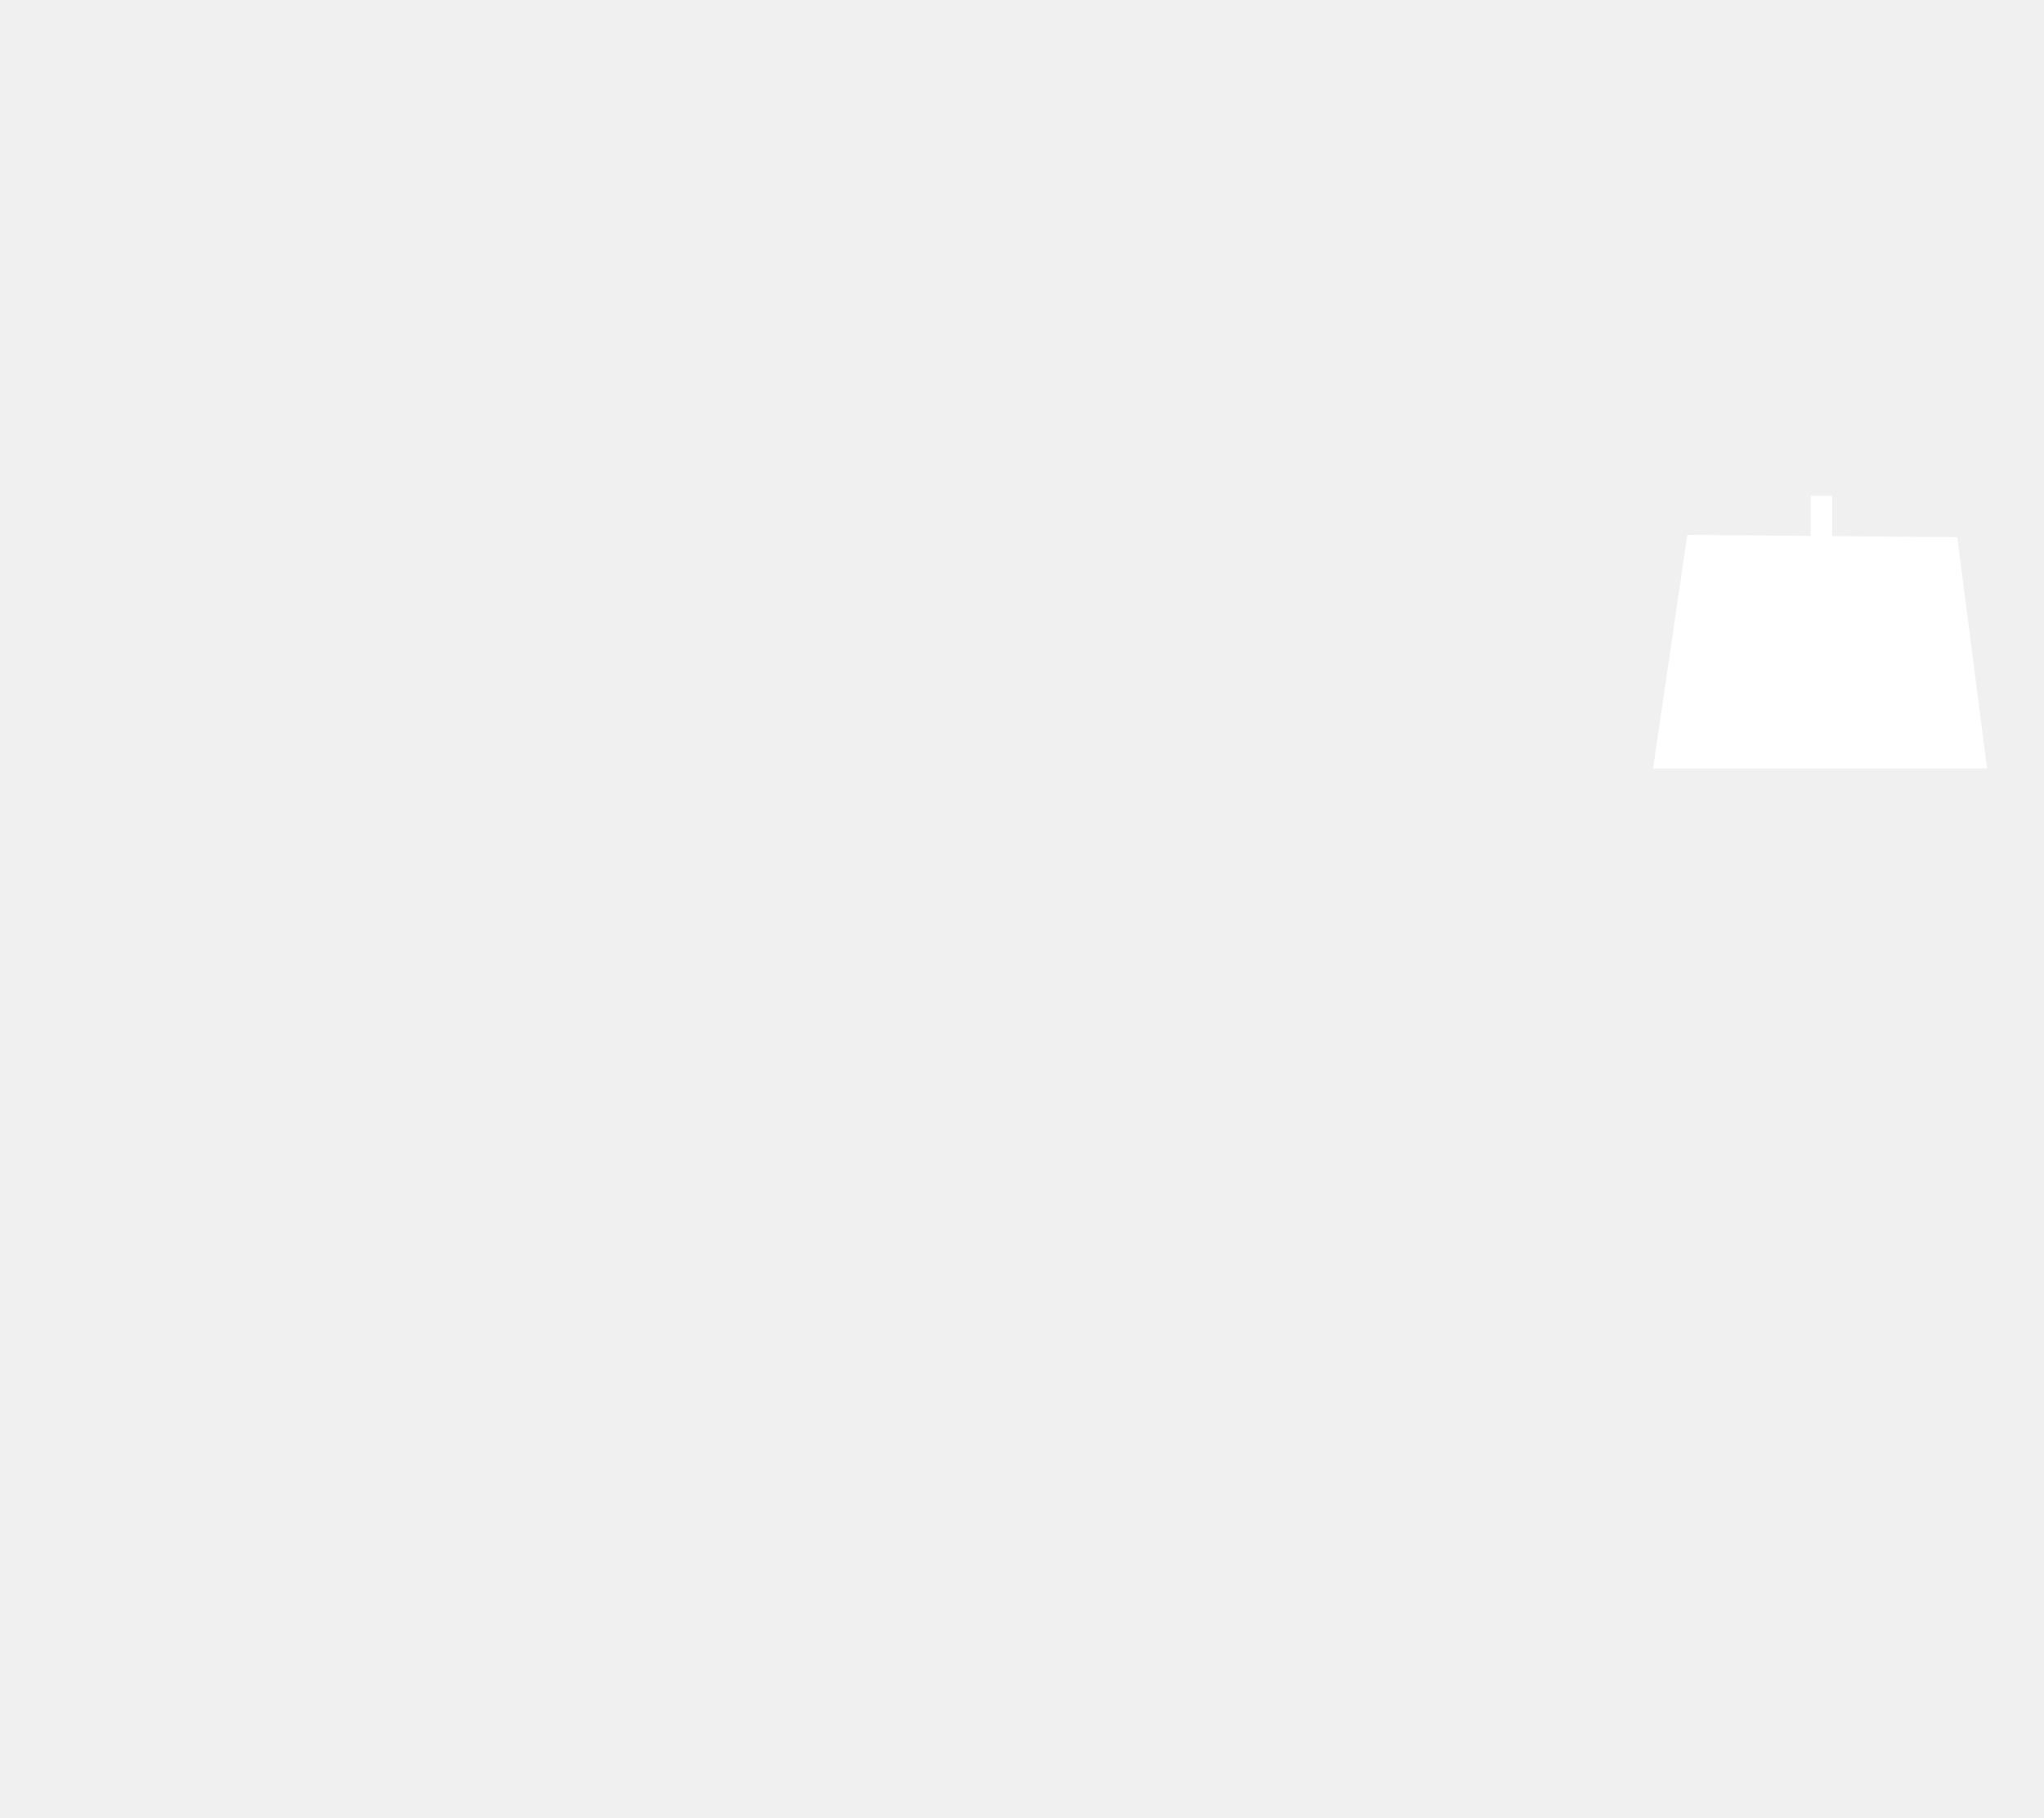
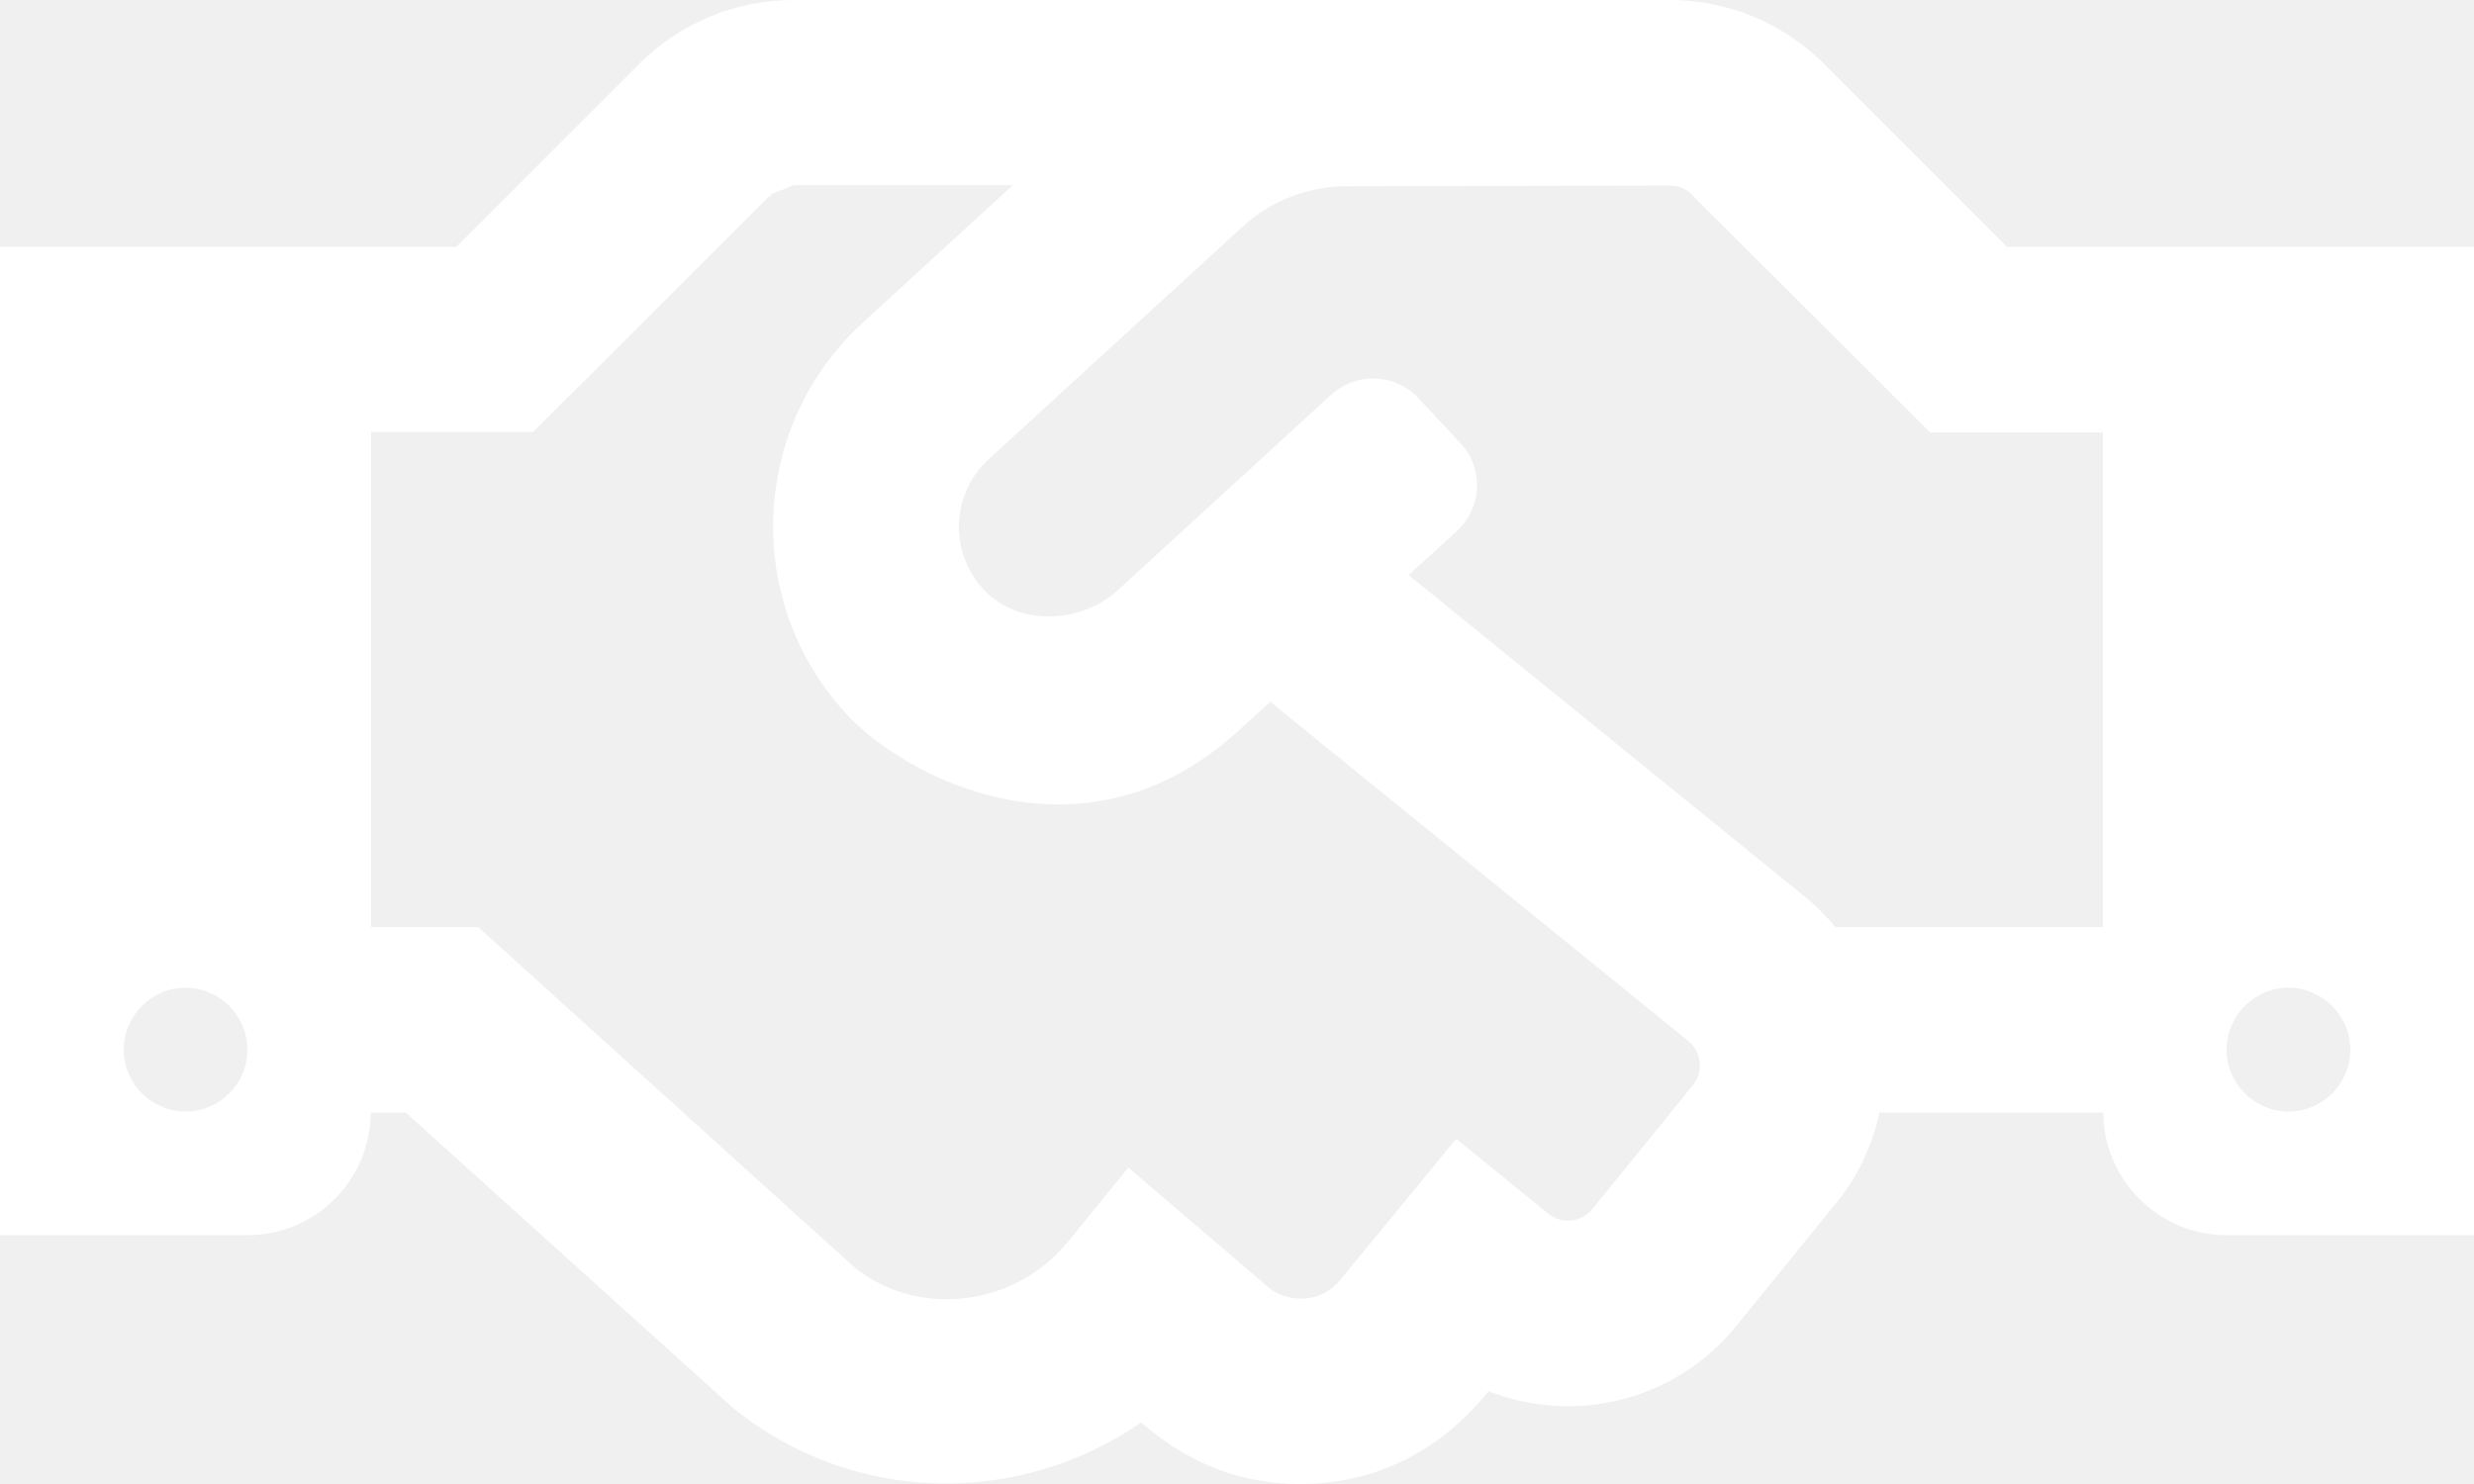
- <svg xmlns="http://www.w3.org/2000/svg" width="18" height="16" viewBox="0 0 18 16" fill="none">
-   <path d="M16.046 4.883L16.134 5.565H15.946L16.046 4.883Z" fill="white" stroke="white" stroke-width="2.4" />
+ <svg xmlns="http://www.w3.org/2000/svg" width="20" height="12" viewBox="0 0 20 12" fill="none">
+   <path d="M16.225 1.997L14.738 0.509C14.408 0.183 13.963 -1.04042e-05 13.5 4.43473e-10H6.412C5.95 4.43473e-10 5.503 0.184 5.175 0.509L3.688 1.997H0V9.988H2C2.55 9.988 2.994 9.544 2.997 8.997H3.281L5.925 11.384C6.891 12.169 8.231 12.188 9.225 11.503C9.616 11.841 10.037 12 10.509 12C11.078 12 11.613 11.769 12.034 11.25C12.725 11.522 13.541 11.331 14.034 10.725L14.853 9.716C15.028 9.5 15.137 9.253 15.194 8.997H17.003C17.006 9.544 17.453 9.988 18 9.988H20V1.997H16.225ZM1.5 8.988C1.225 8.988 1 8.762 1 8.488C1 8.213 1.225 7.987 1.5 7.987C1.775 7.987 2 8.213 2 8.488C2 8.766 1.775 8.988 1.5 8.988ZM13.688 8.772L12.872 9.778C12.784 9.884 12.628 9.903 12.519 9.816L11.772 9.209L10.834 10.35C10.647 10.578 10.366 10.5 10.272 10.425L9.122 9.441L8.634 10.041C8.2 10.575 7.409 10.656 6.906 10.247L3.866 7.497H3V3.494H4.309L6.237 1.569C6.3 1.544 6.353 1.522 6.416 1.497H8.188L6.978 2.606C6.059 3.447 6.006 4.866 6.841 5.772C7.303 6.278 8.753 7.059 10.012 5.909L10.269 5.675L13.65 8.419C13.756 8.506 13.772 8.666 13.688 8.772ZM17 7.497H14.838C14.766 7.409 14.684 7.328 14.597 7.256L11.387 4.65L11.778 4.294C11.981 4.106 11.997 3.791 11.809 3.587L11.469 3.222C11.281 3.019 10.966 3.006 10.762 3.191L9.037 4.772C8.741 5.044 8.234 5.066 7.956 4.772C7.666 4.463 7.691 3.987 7.994 3.712L10.044 1.834C10.275 1.622 10.575 1.506 10.887 1.506L13.503 1.5C13.569 1.5 13.631 1.525 13.675 1.572L15.603 3.497H17V7.497ZM18.5 8.988C18.225 8.988 18 8.762 18 8.488C18 8.213 18.225 7.987 18.5 7.987C18.775 7.987 19 8.213 19 8.488C19 8.766 18.775 8.988 18.5 8.988Z" fill="white" />
</svg>
